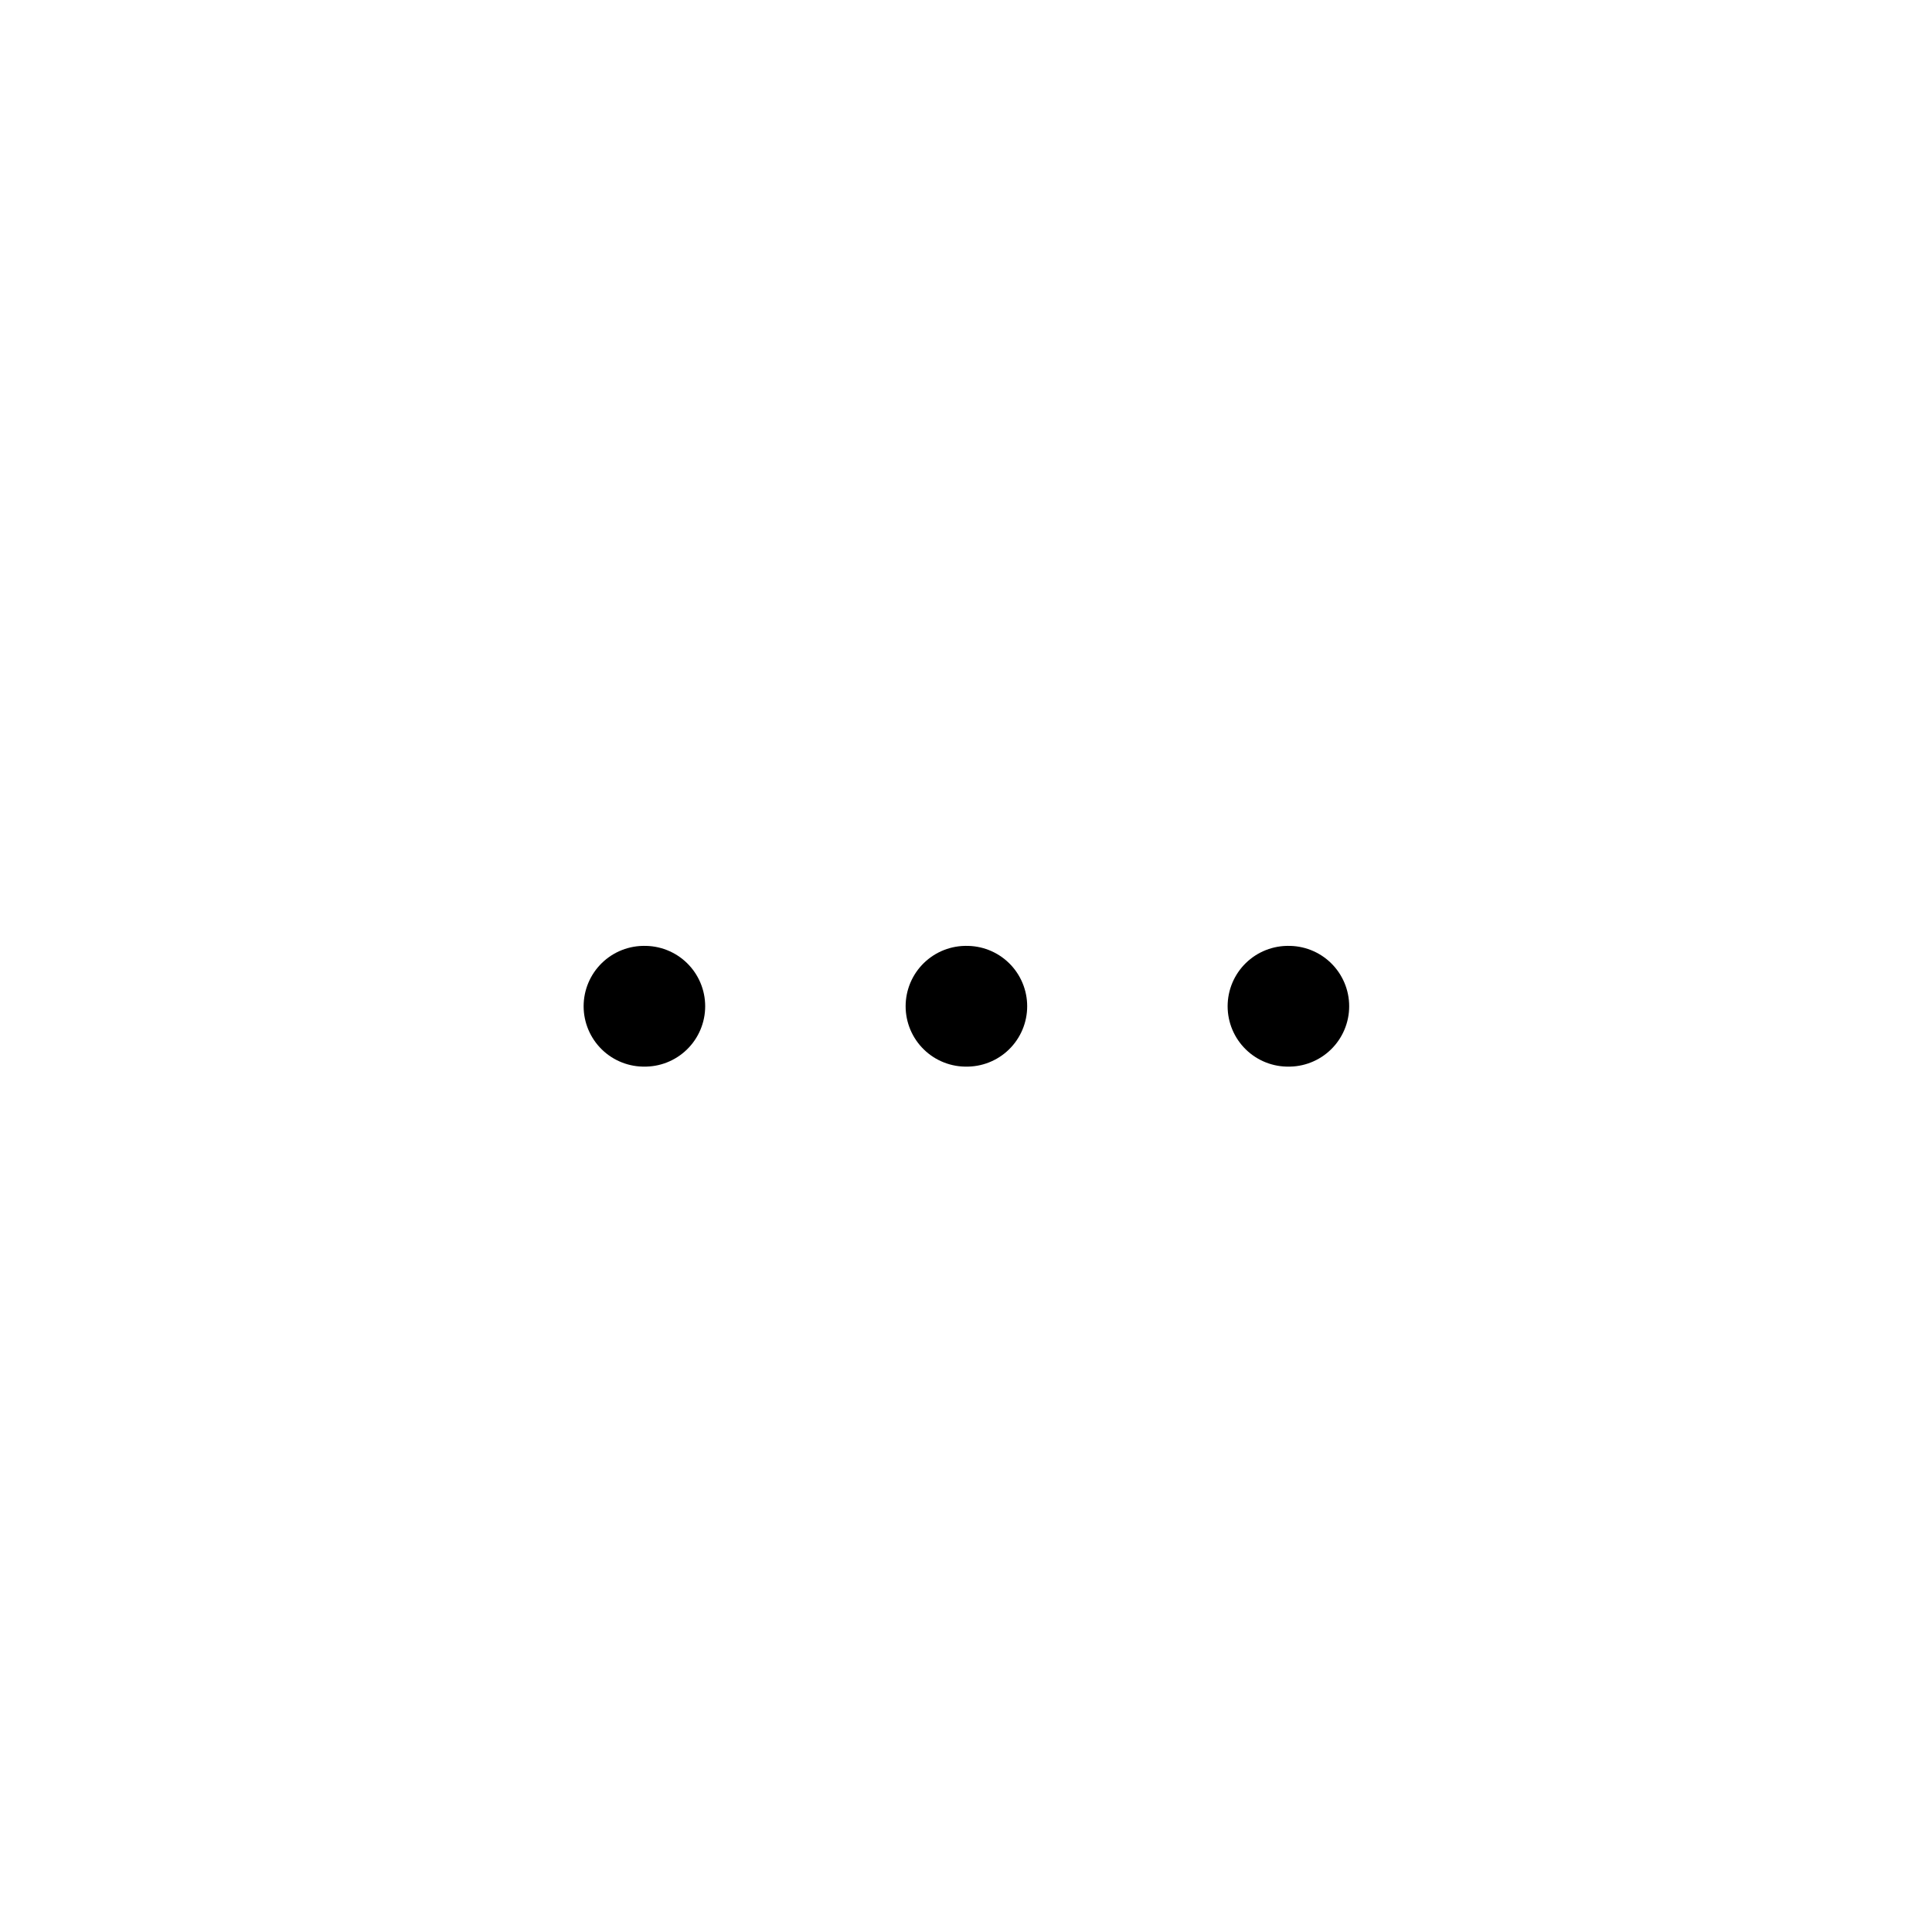
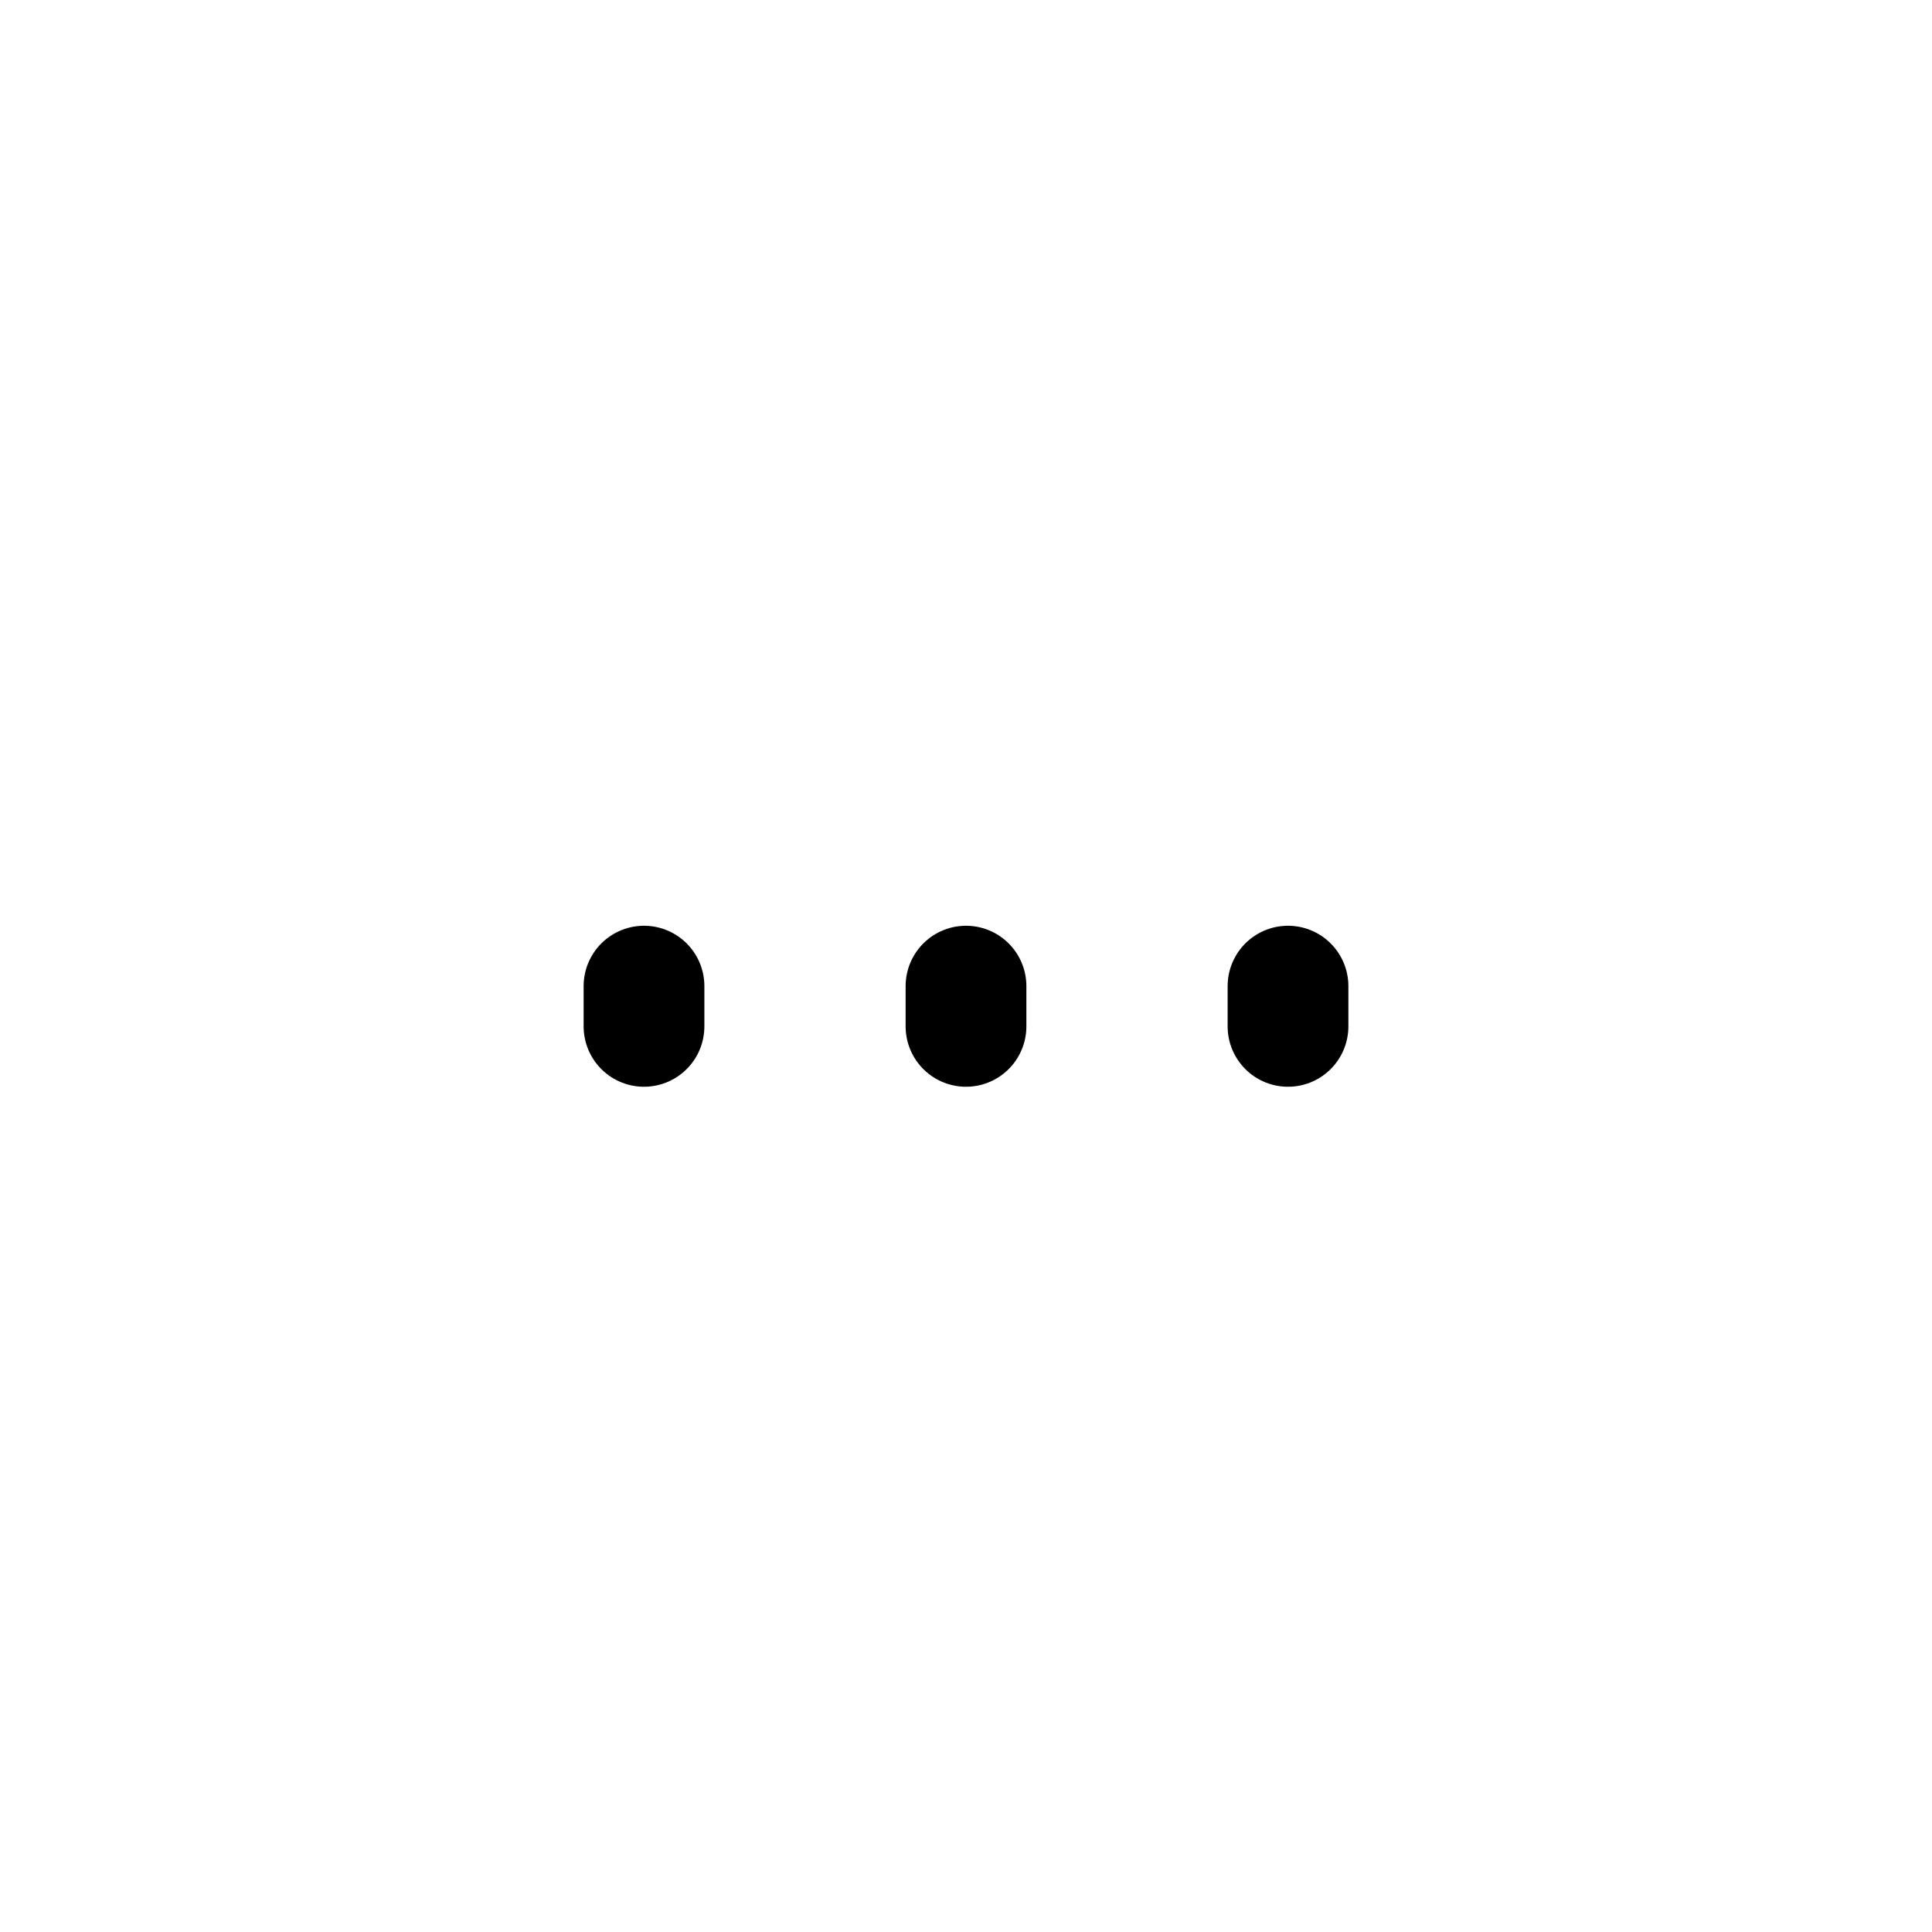
<svg xmlns="http://www.w3.org/2000/svg" width="24" height="24" fill="none" viewBox="0 0 24 24" stroke-width="1.5" stroke-linecap="round" stroke-linejoin="round" stroke="currentColor">
-   <path d="M8 12.5h.01m3.99 0h.01m3.99 0h.01" />
+   <path d="M12 12.75v-.5m4 .5v-.5m-8 .5v-.5" />
</svg>
